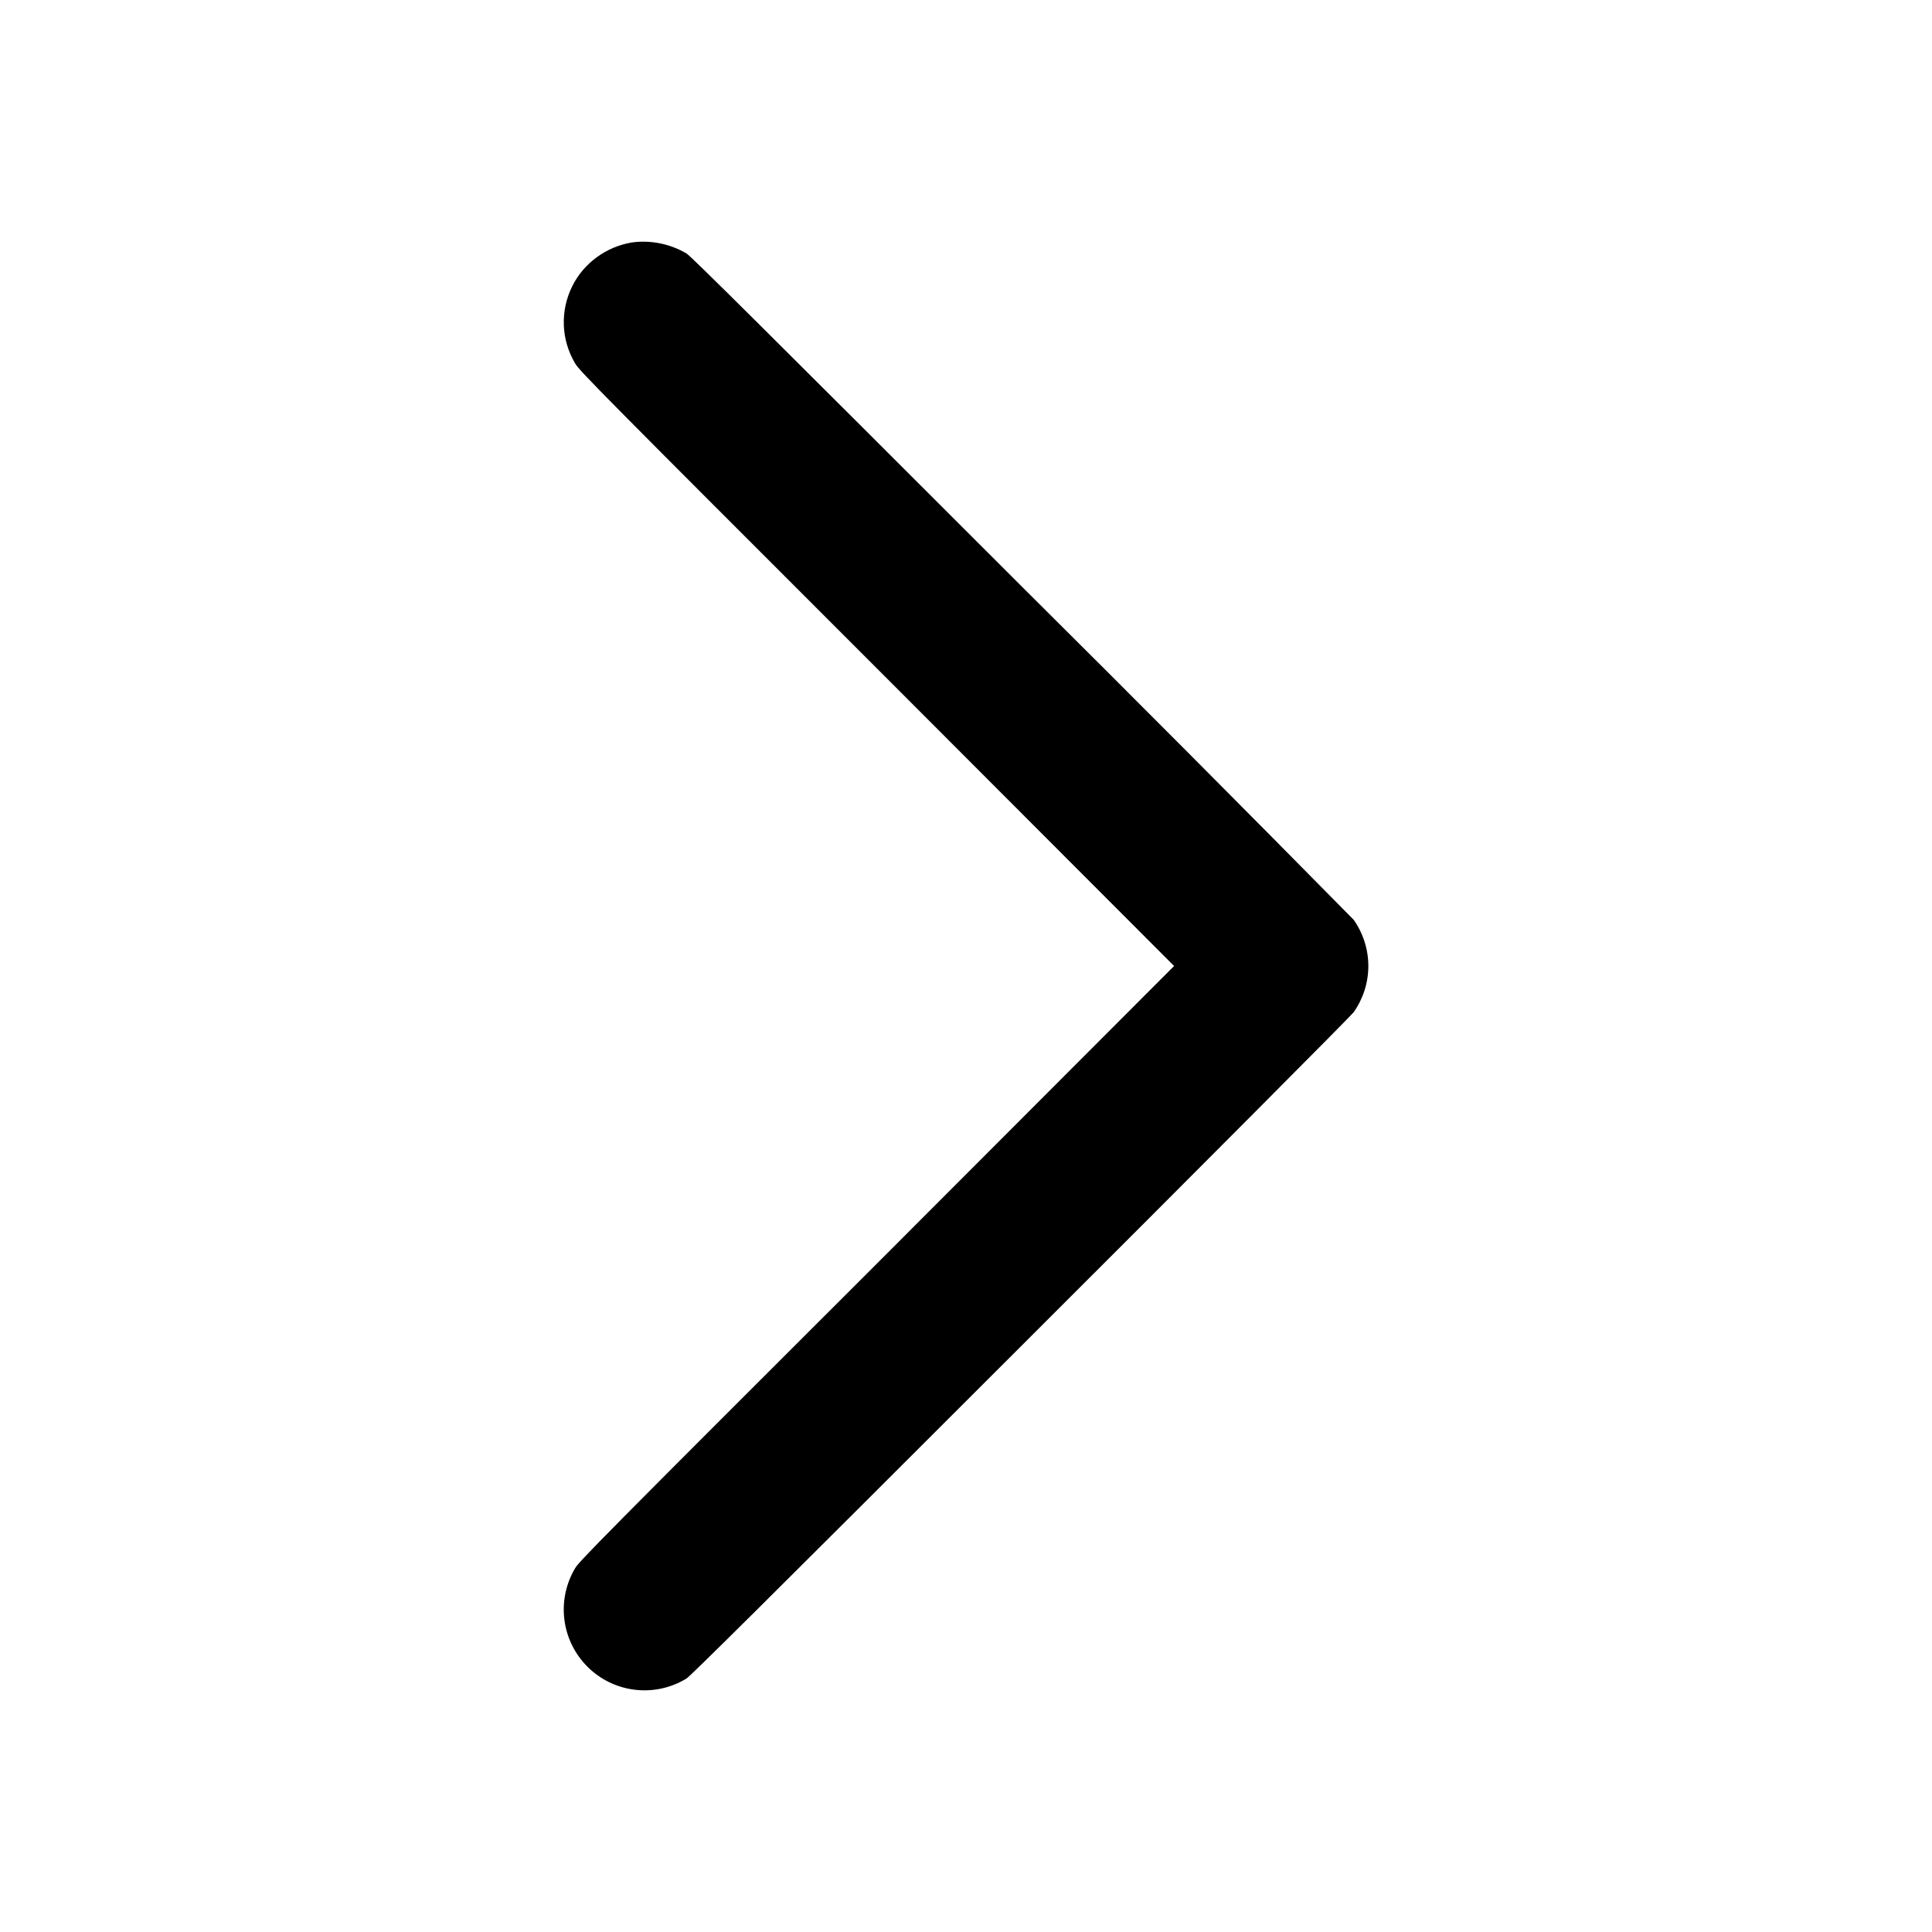
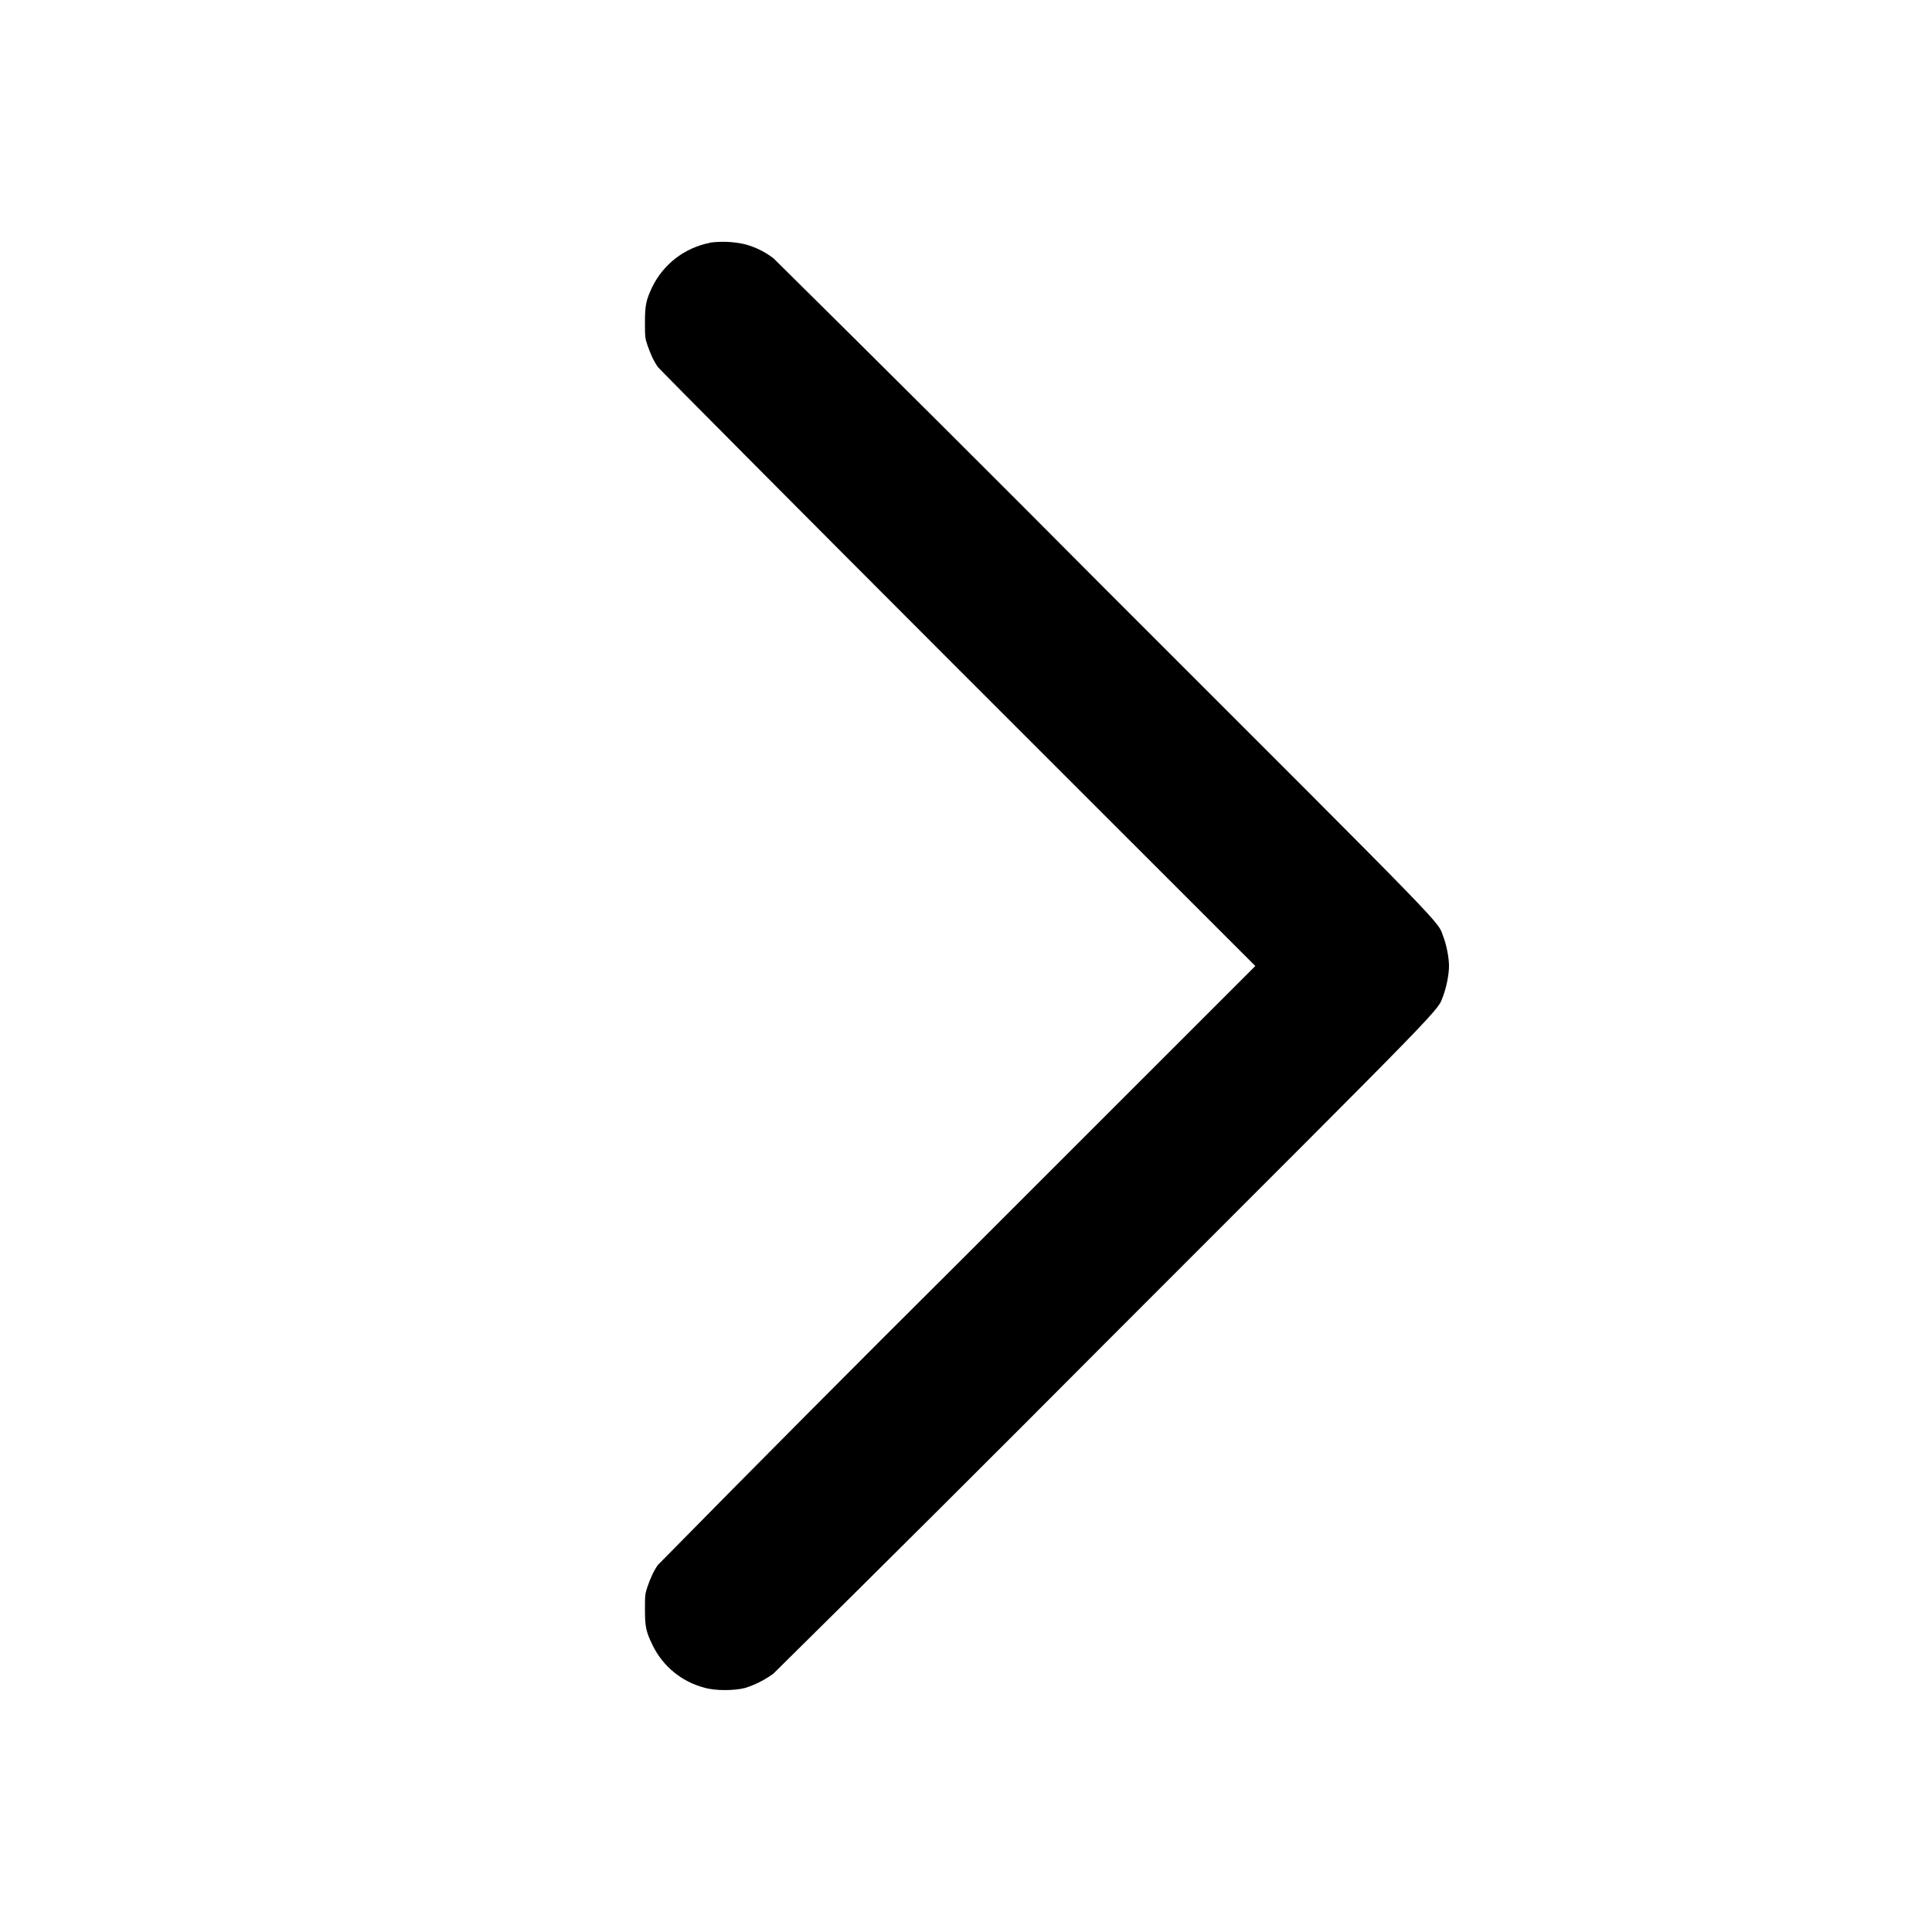
<svg xmlns="http://www.w3.org/2000/svg" width="24" height="24" viewBox="0 0 24 24" fill="none">
-   <path d="M7.848 3.012C7.528 3.066 7.25 3.27 7.109 3.555C7.034 3.705 6.998 3.872 7.004 4.04C7.01 4.207 7.059 4.371 7.145 4.515C7.195 4.605 7.48 4.891 10.895 8.305L14.585 12L10.895 15.695C7.48 19.105 7.195 19.395 7.145 19.48C7.03 19.672 6.983 19.898 7.011 20.12C7.039 20.343 7.141 20.549 7.3 20.707C7.459 20.865 7.666 20.965 7.889 20.991C8.112 21.017 8.337 20.968 8.528 20.851C8.582 20.816 9.48 19.926 12.684 16.723C14.934 14.477 16.793 12.609 16.816 12.574C16.934 12.406 16.998 12.206 16.998 12C16.998 11.795 16.934 11.594 16.816 11.426C15.446 10.036 14.069 8.653 12.684 7.277C9.48 4.074 8.582 3.18 8.527 3.148C8.322 3.028 8.083 2.98 7.848 3.012Z" fill="currentColor" />
+   <path d="M8.82 3.016C8.666 3.046 8.521 3.111 8.396 3.206C8.271 3.302 8.171 3.425 8.102 3.566C8.023 3.734 8.012 3.796 8.012 4.008C8.012 4.176 8.012 4.199 8.043 4.289C8.082 4.399 8.117 4.48 8.172 4.559C8.192 4.586 9.867 6.273 11.898 8.305L15.594 12L11.898 15.695C10.649 16.937 9.407 18.186 8.172 19.441C8.117 19.52 8.082 19.601 8.043 19.711C8.012 19.801 8.012 19.824 8.012 19.992C8.012 20.207 8.023 20.266 8.109 20.442C8.172 20.57 8.262 20.683 8.372 20.773C8.483 20.864 8.612 20.929 8.75 20.965C8.879 21.004 9.117 21.004 9.254 20.969C9.371 20.934 9.512 20.863 9.609 20.789C10.989 19.427 12.362 18.058 13.73 16.684C18.102 12.312 17.848 12.574 17.93 12.364C17.969 12.262 18 12.102 18 12C18 11.898 17.969 11.738 17.93 11.637C17.848 11.426 18.102 11.687 13.73 7.317C12.363 5.942 10.989 4.573 9.61 3.21C9.504 3.128 9.383 3.069 9.254 3.034C9.112 3.002 8.965 2.995 8.82 3.014V3.016Z" fill="currentColor" />
</svg>
